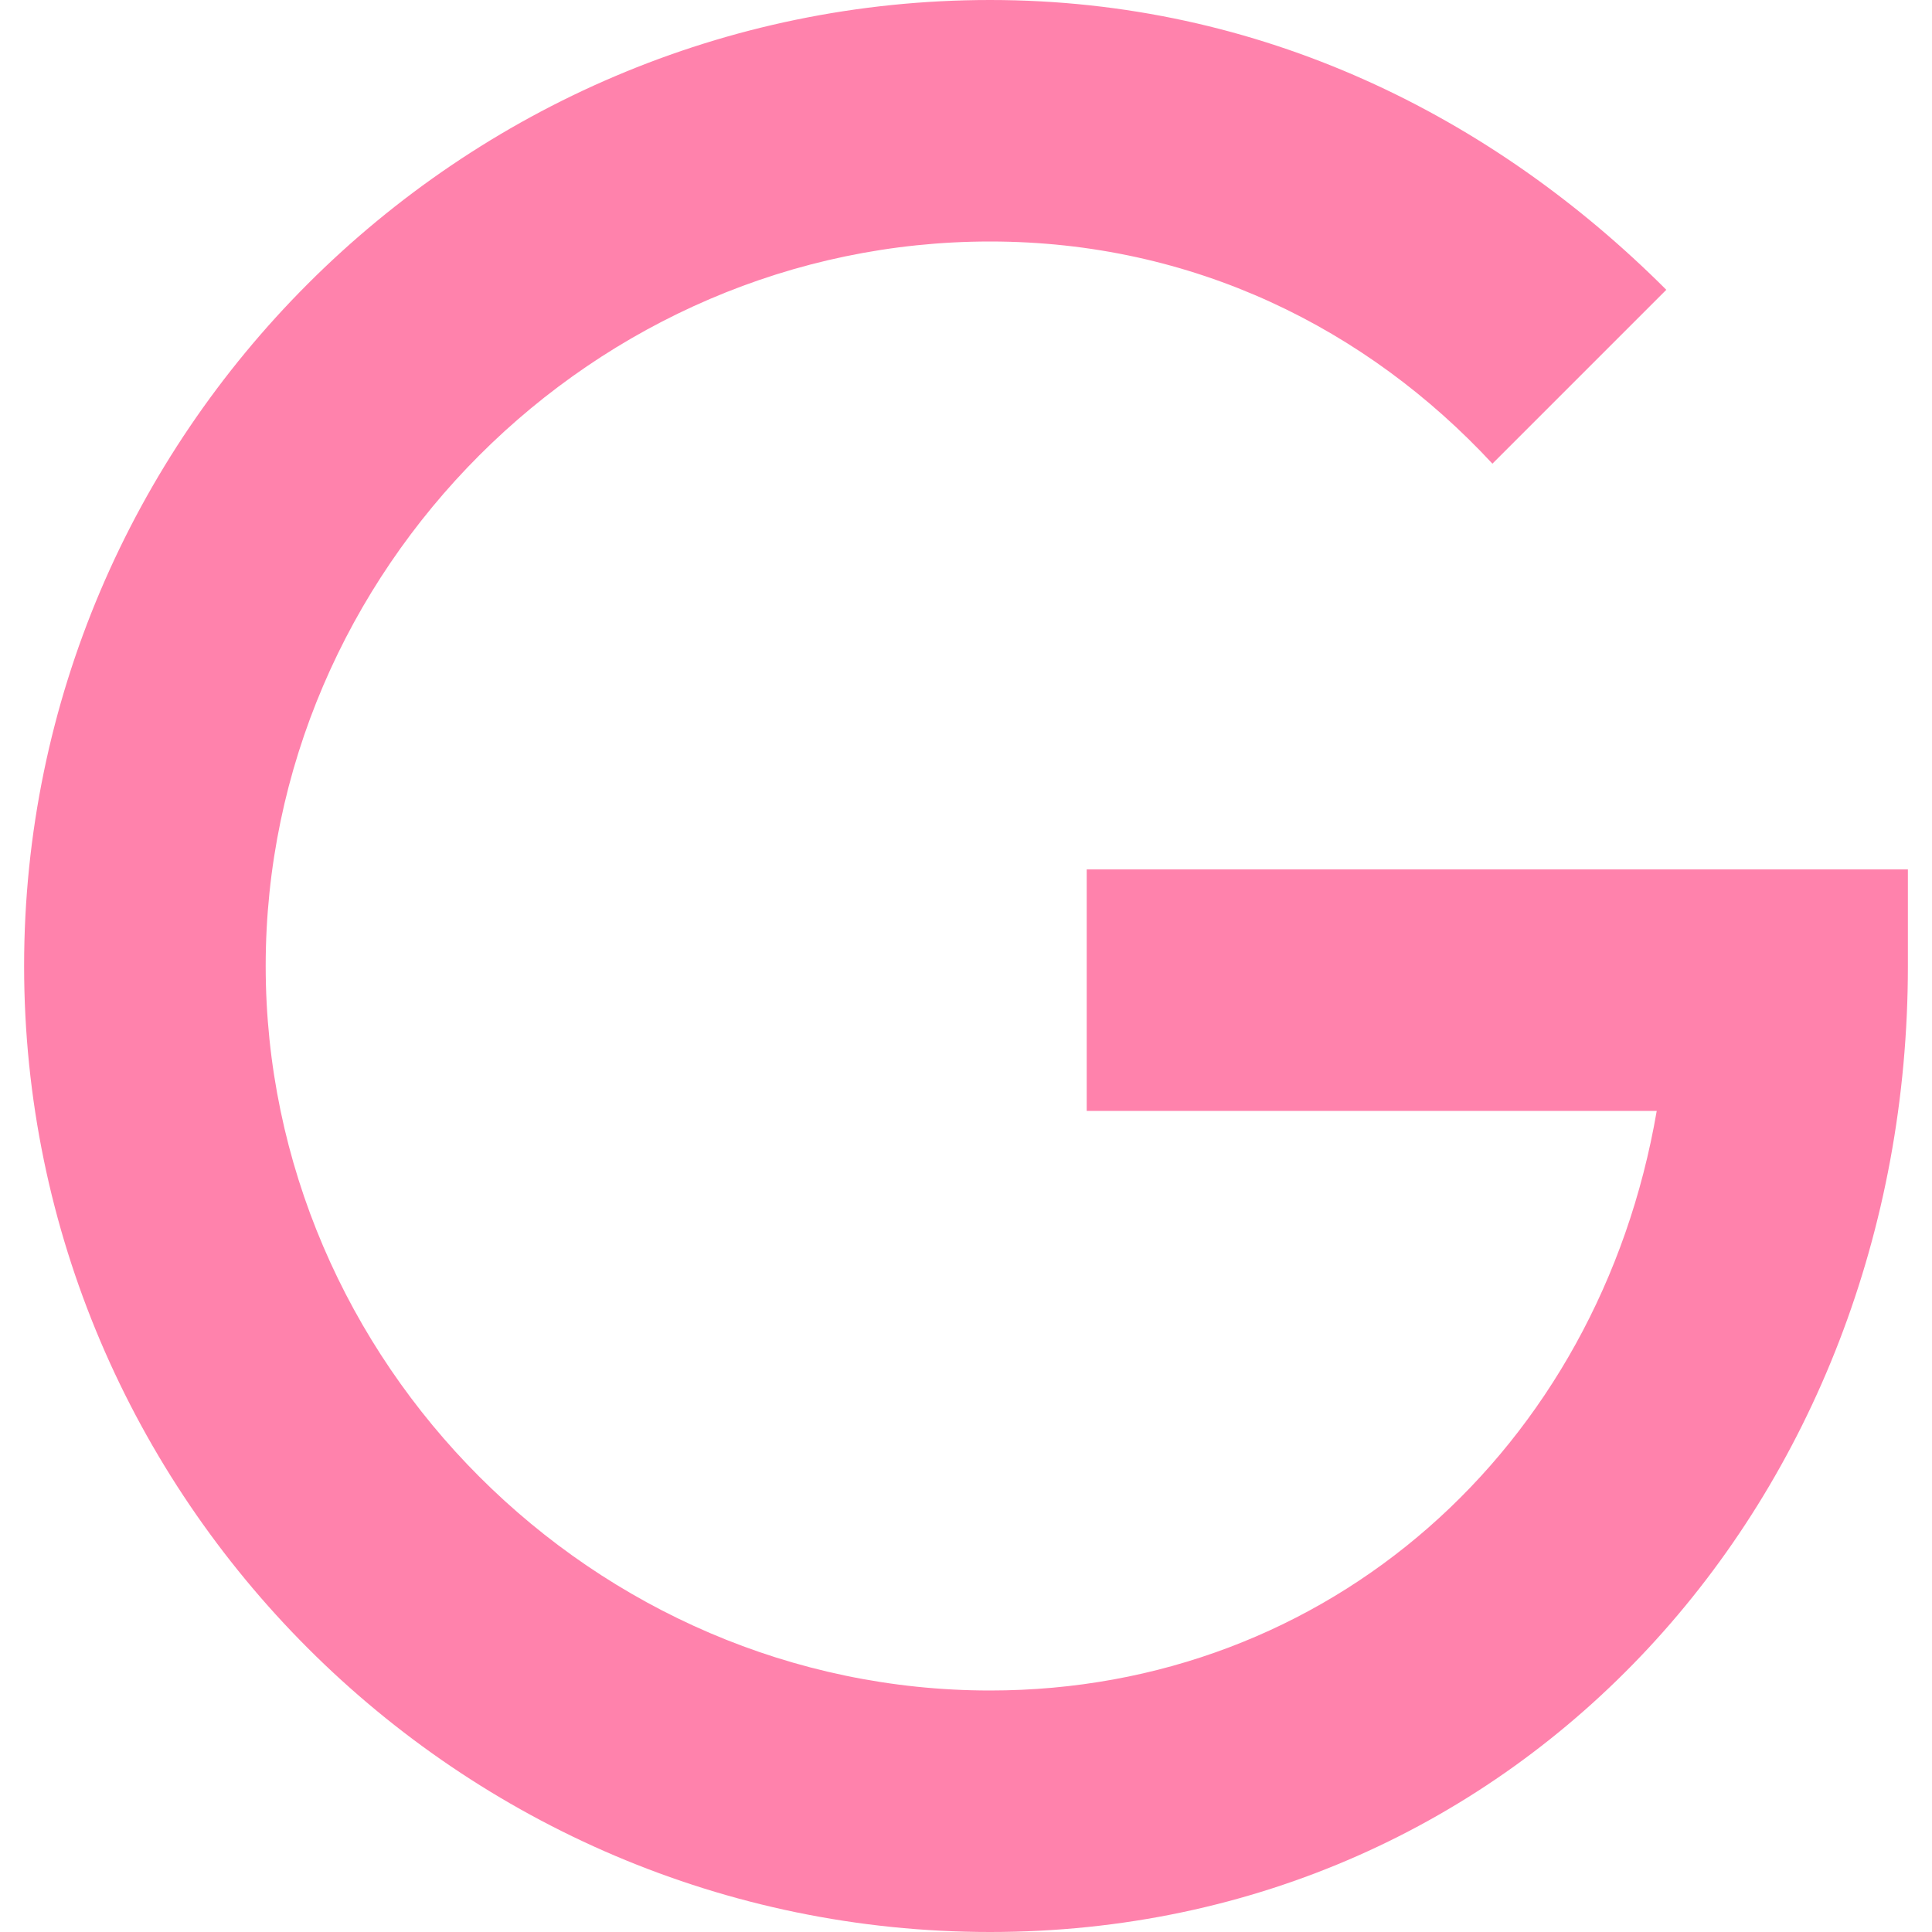
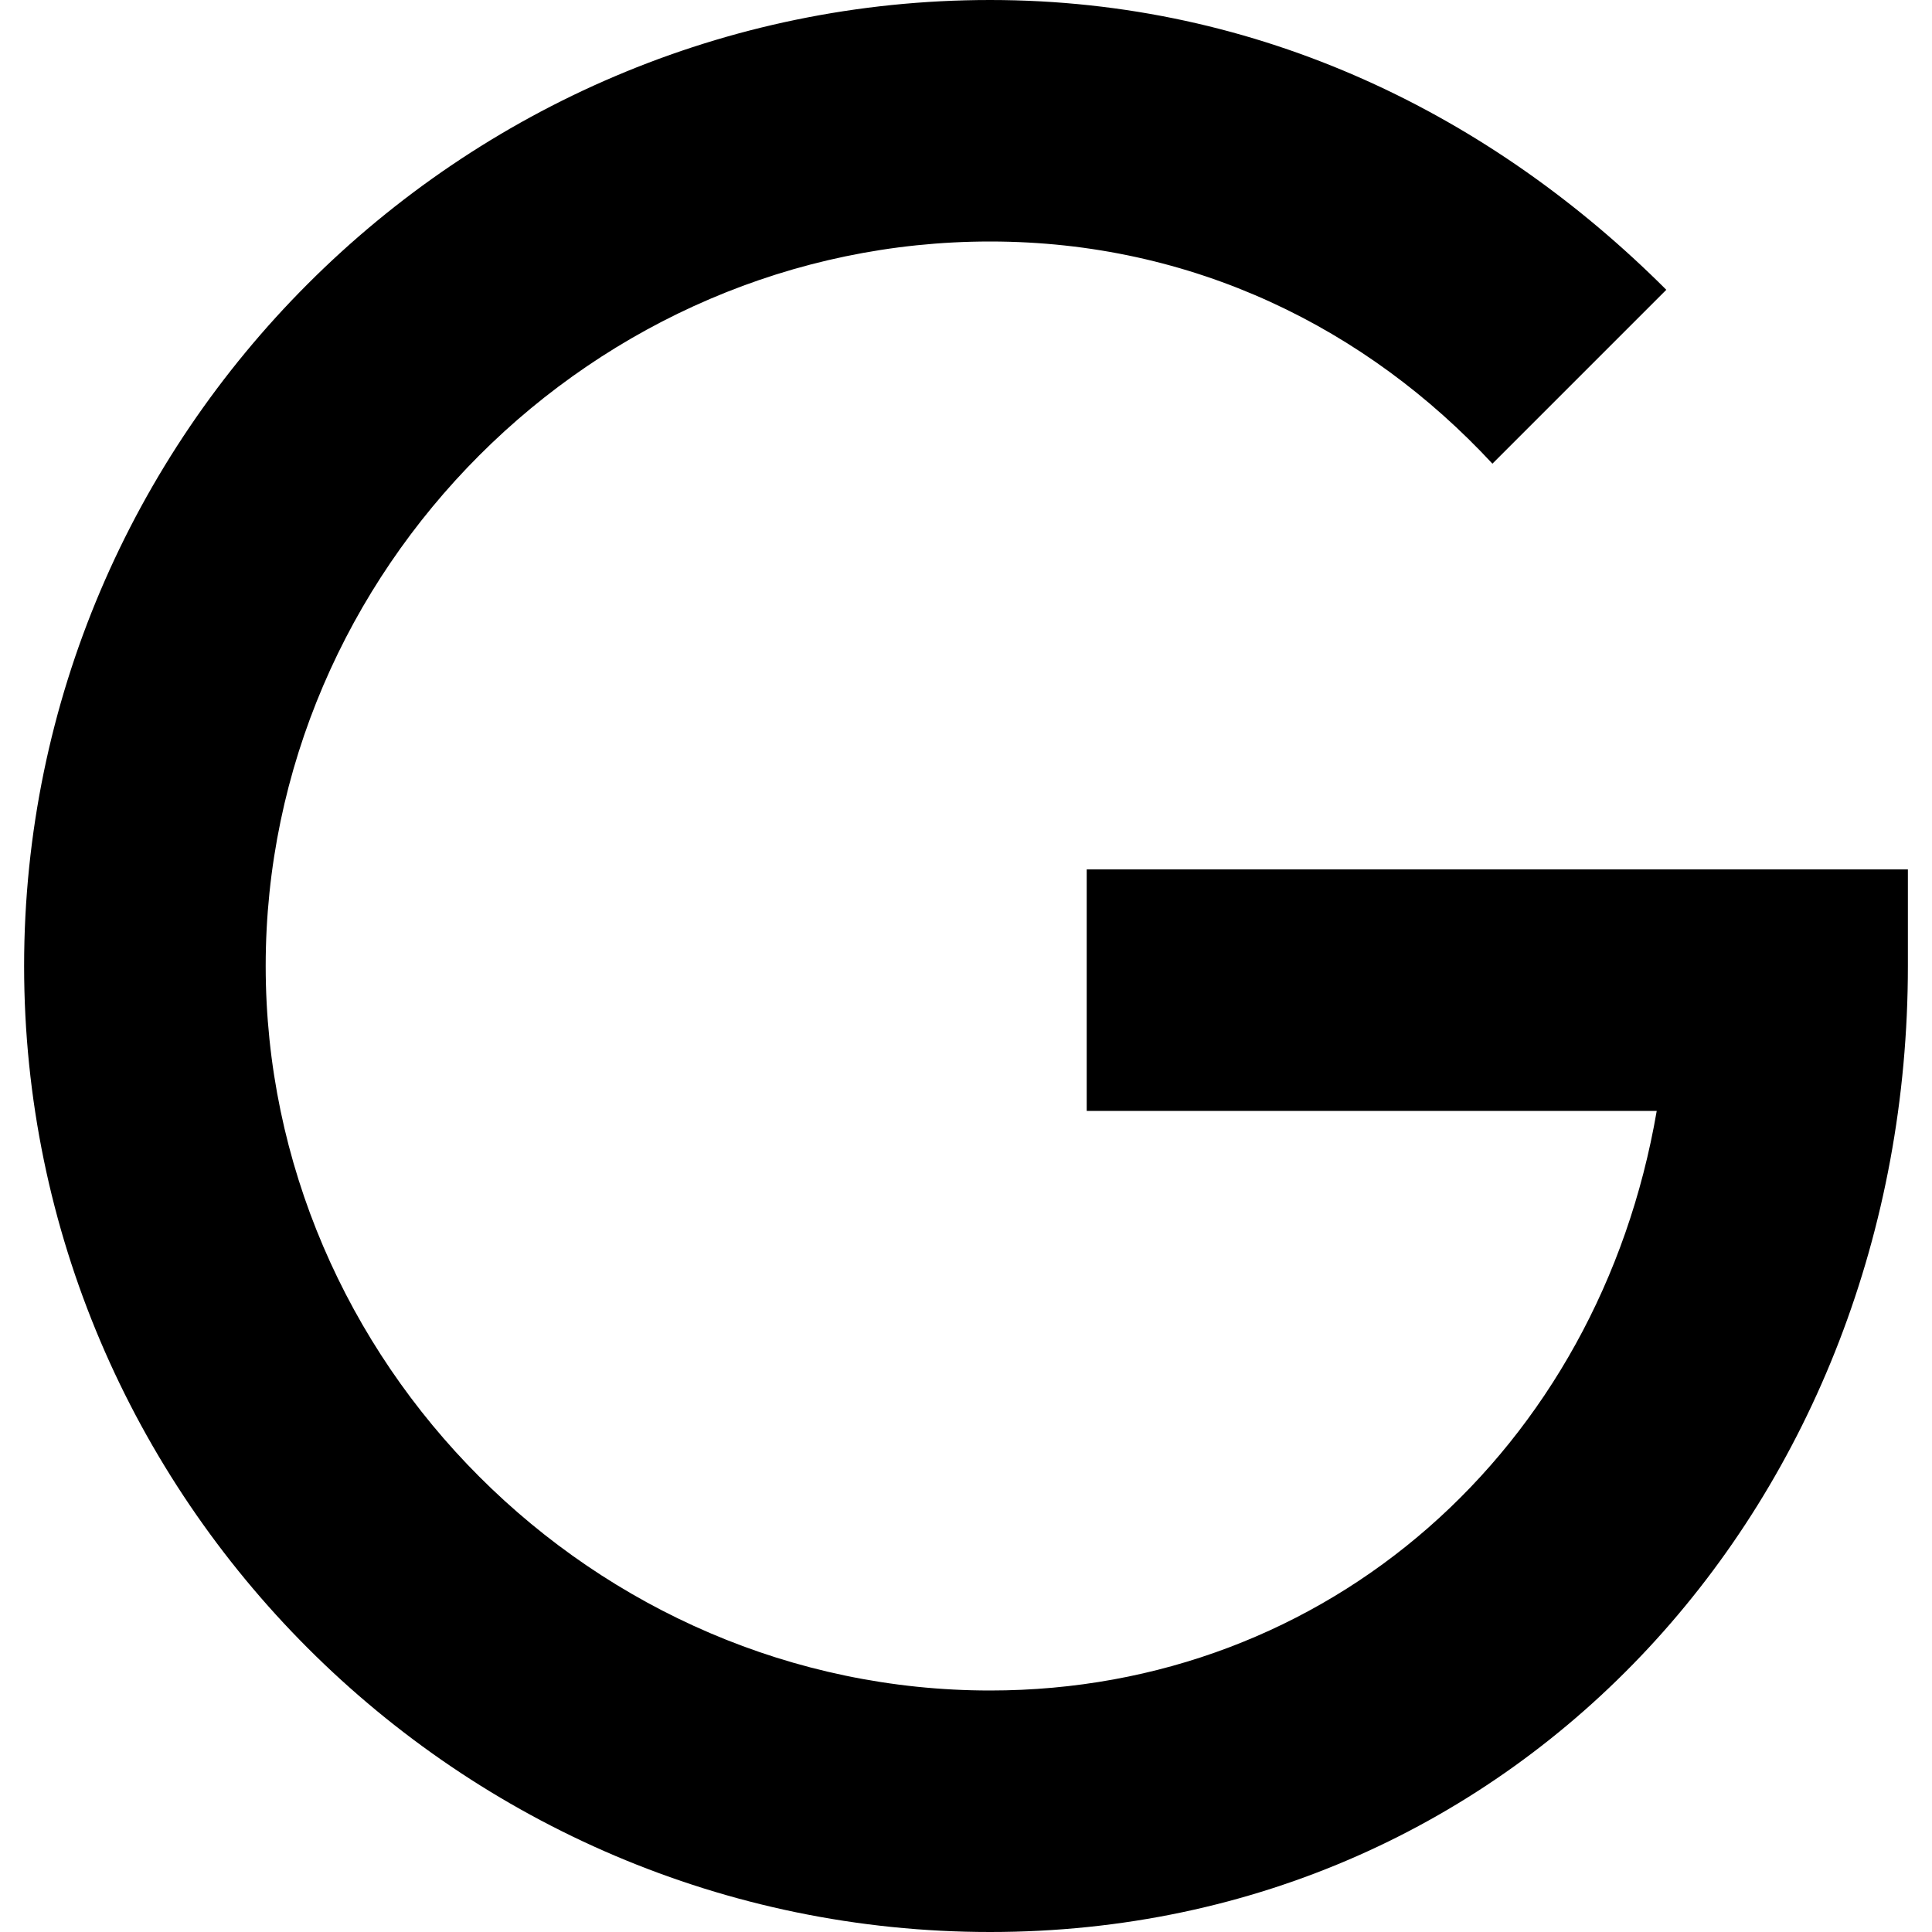
<svg xmlns="http://www.w3.org/2000/svg" width="25" height="25" viewBox="0 0 25 25" fill="none">
-   <path d="M14.062 11.25V14.375H21.438C20.688 18.75 17.188 21.875 12.812 21.875C7.688 21.875 3.438 17.625 3.438 12.5C3.438 7.375 7.688 3.125 12.812 3.125C15.438 3.125 17.688 4.25 19.312 6L21.562 3.75C19.312 1.5 16.312 0 12.812 0C5.938 0 0.312 5.625 0.312 12.5C0.312 19.375 5.938 25 12.812 25C19.688 25 24.688 19.375 24.688 12.5V11.25H14.062Z" fill="#FF82AC" />
+   <path d="M14.062 11.25V14.375H21.438C20.688 18.75 17.188 21.875 12.812 21.875C7.688 21.875 3.438 17.625 3.438 12.5C3.438 7.375 7.688 3.125 12.812 3.125C15.438 3.125 17.688 4.25 19.312 6L21.562 3.75C19.312 1.5 16.312 0 12.812 0C5.938 0 0.312 5.625 0.312 12.5C0.312 19.375 5.938 25 12.812 25C19.688 25 24.688 19.375 24.688 12.5V11.25H14.062Z" fill="currentColor" />
</svg>
